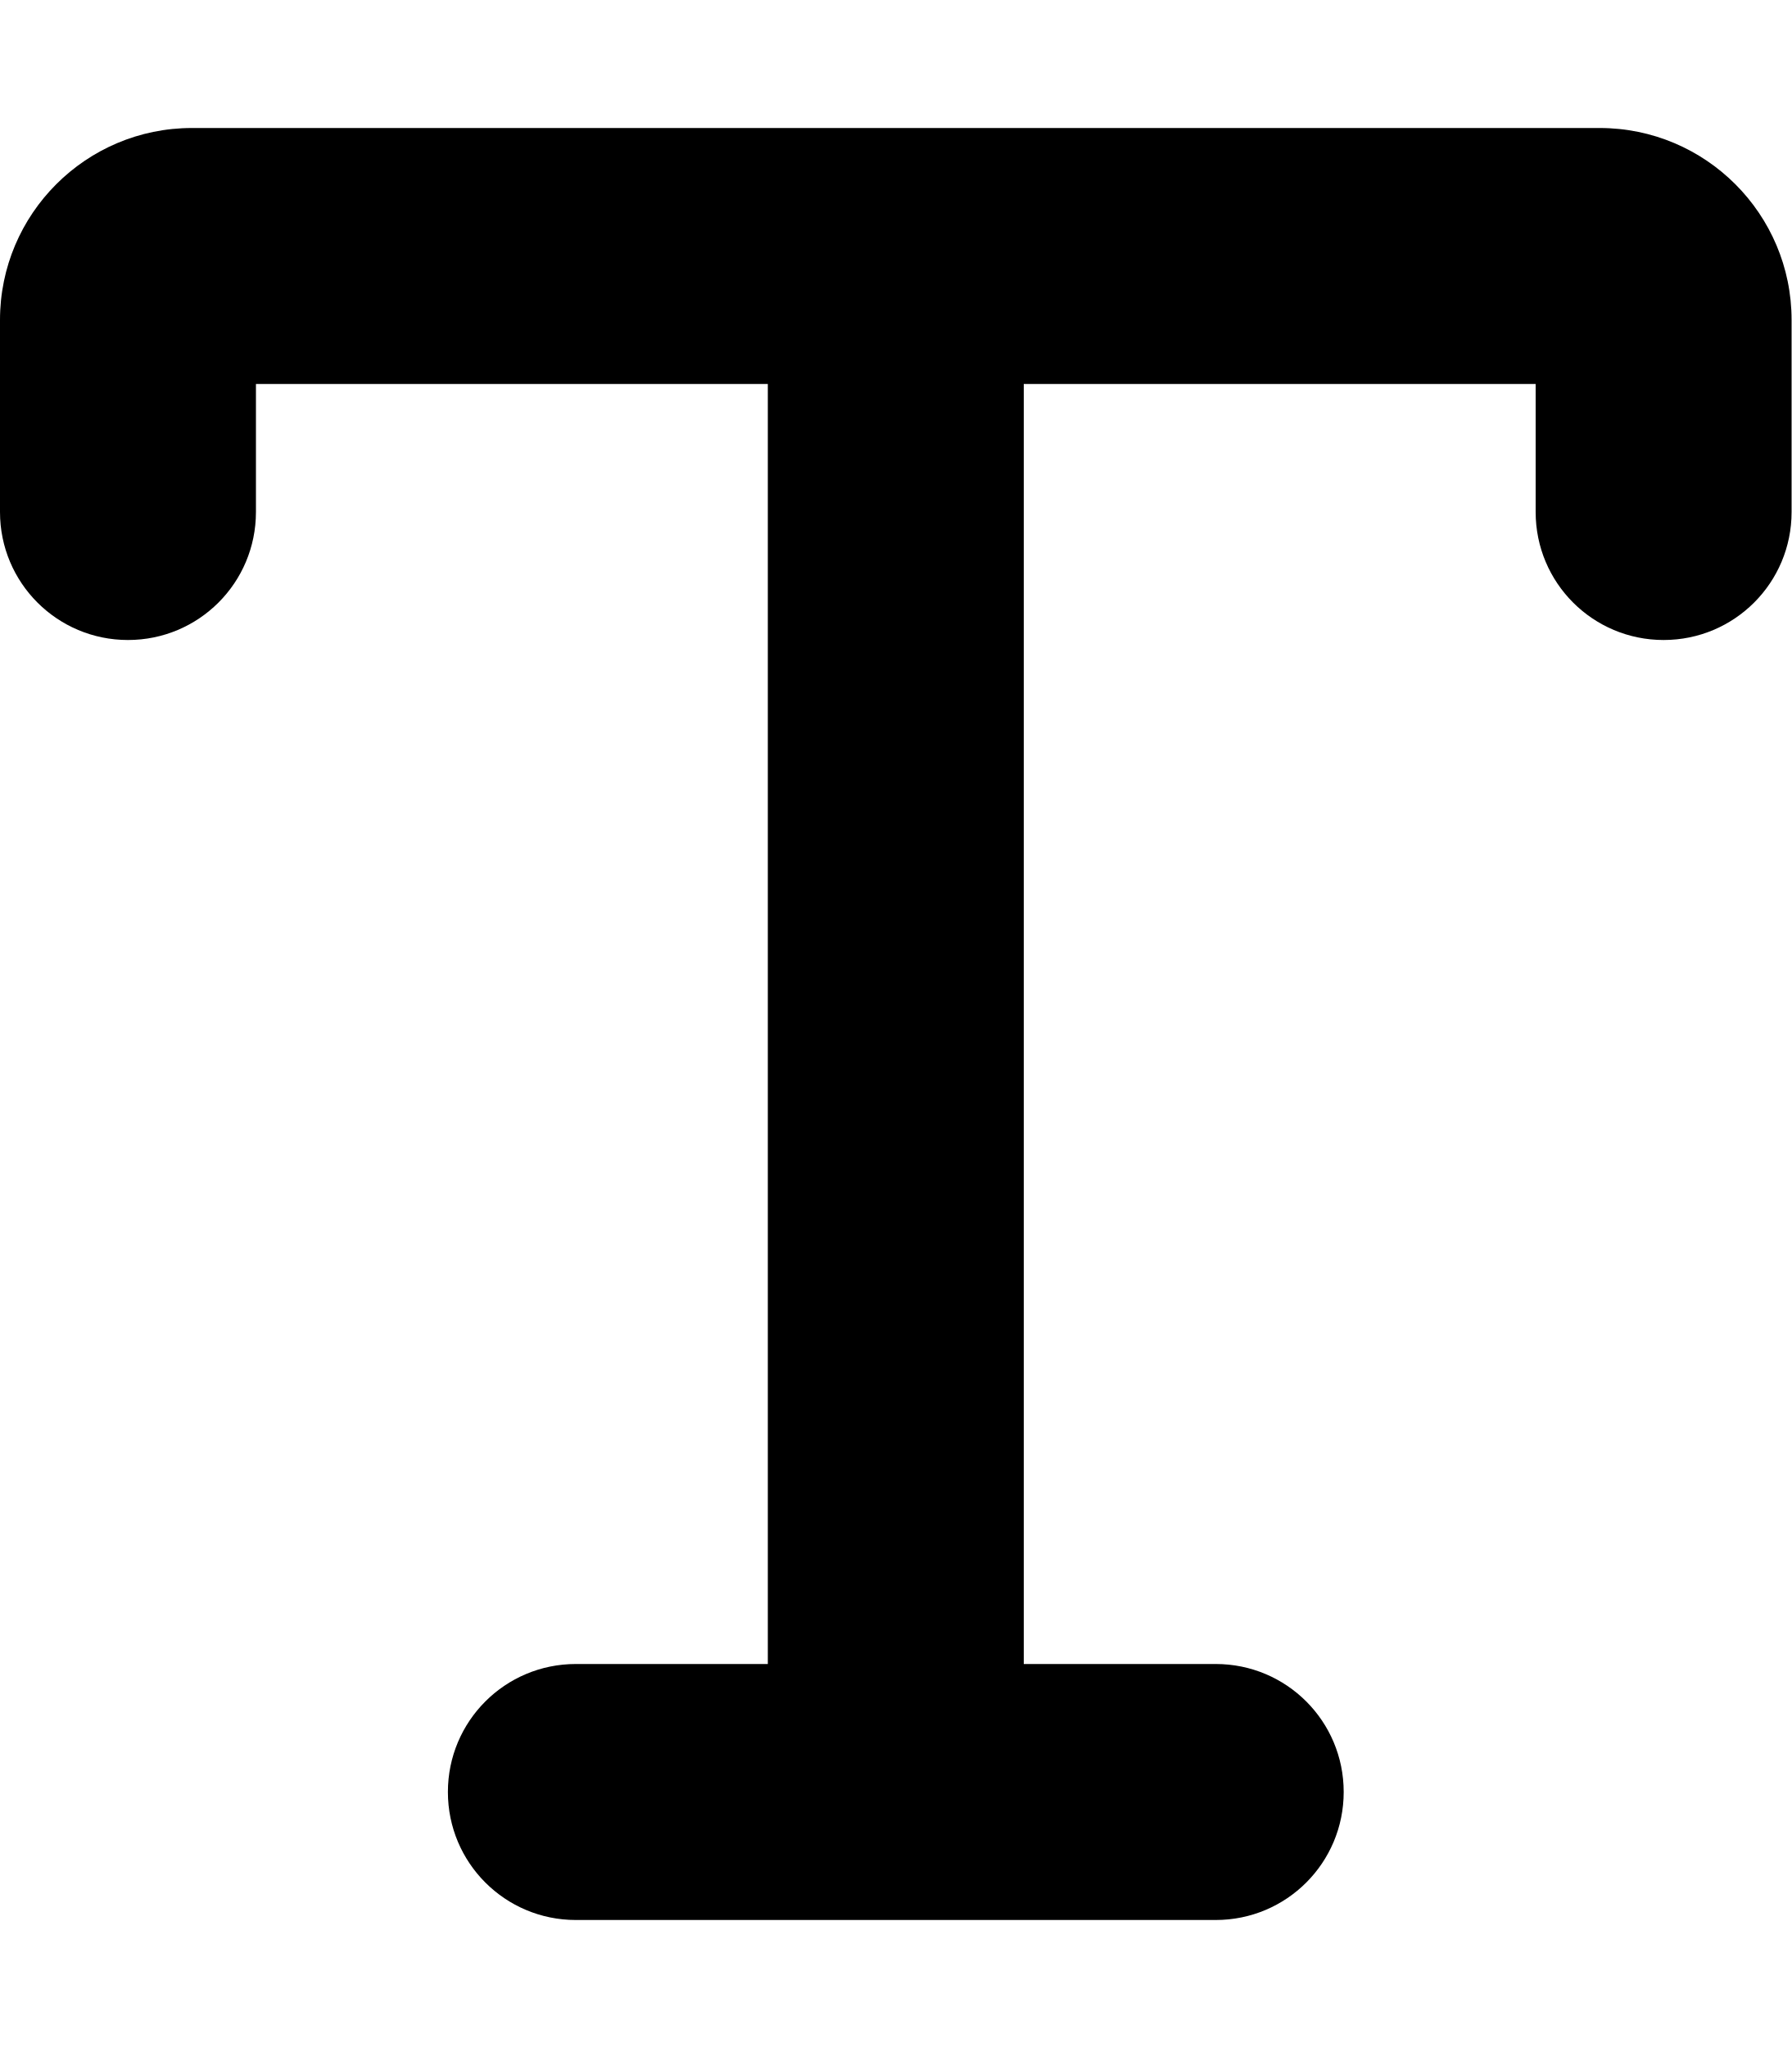
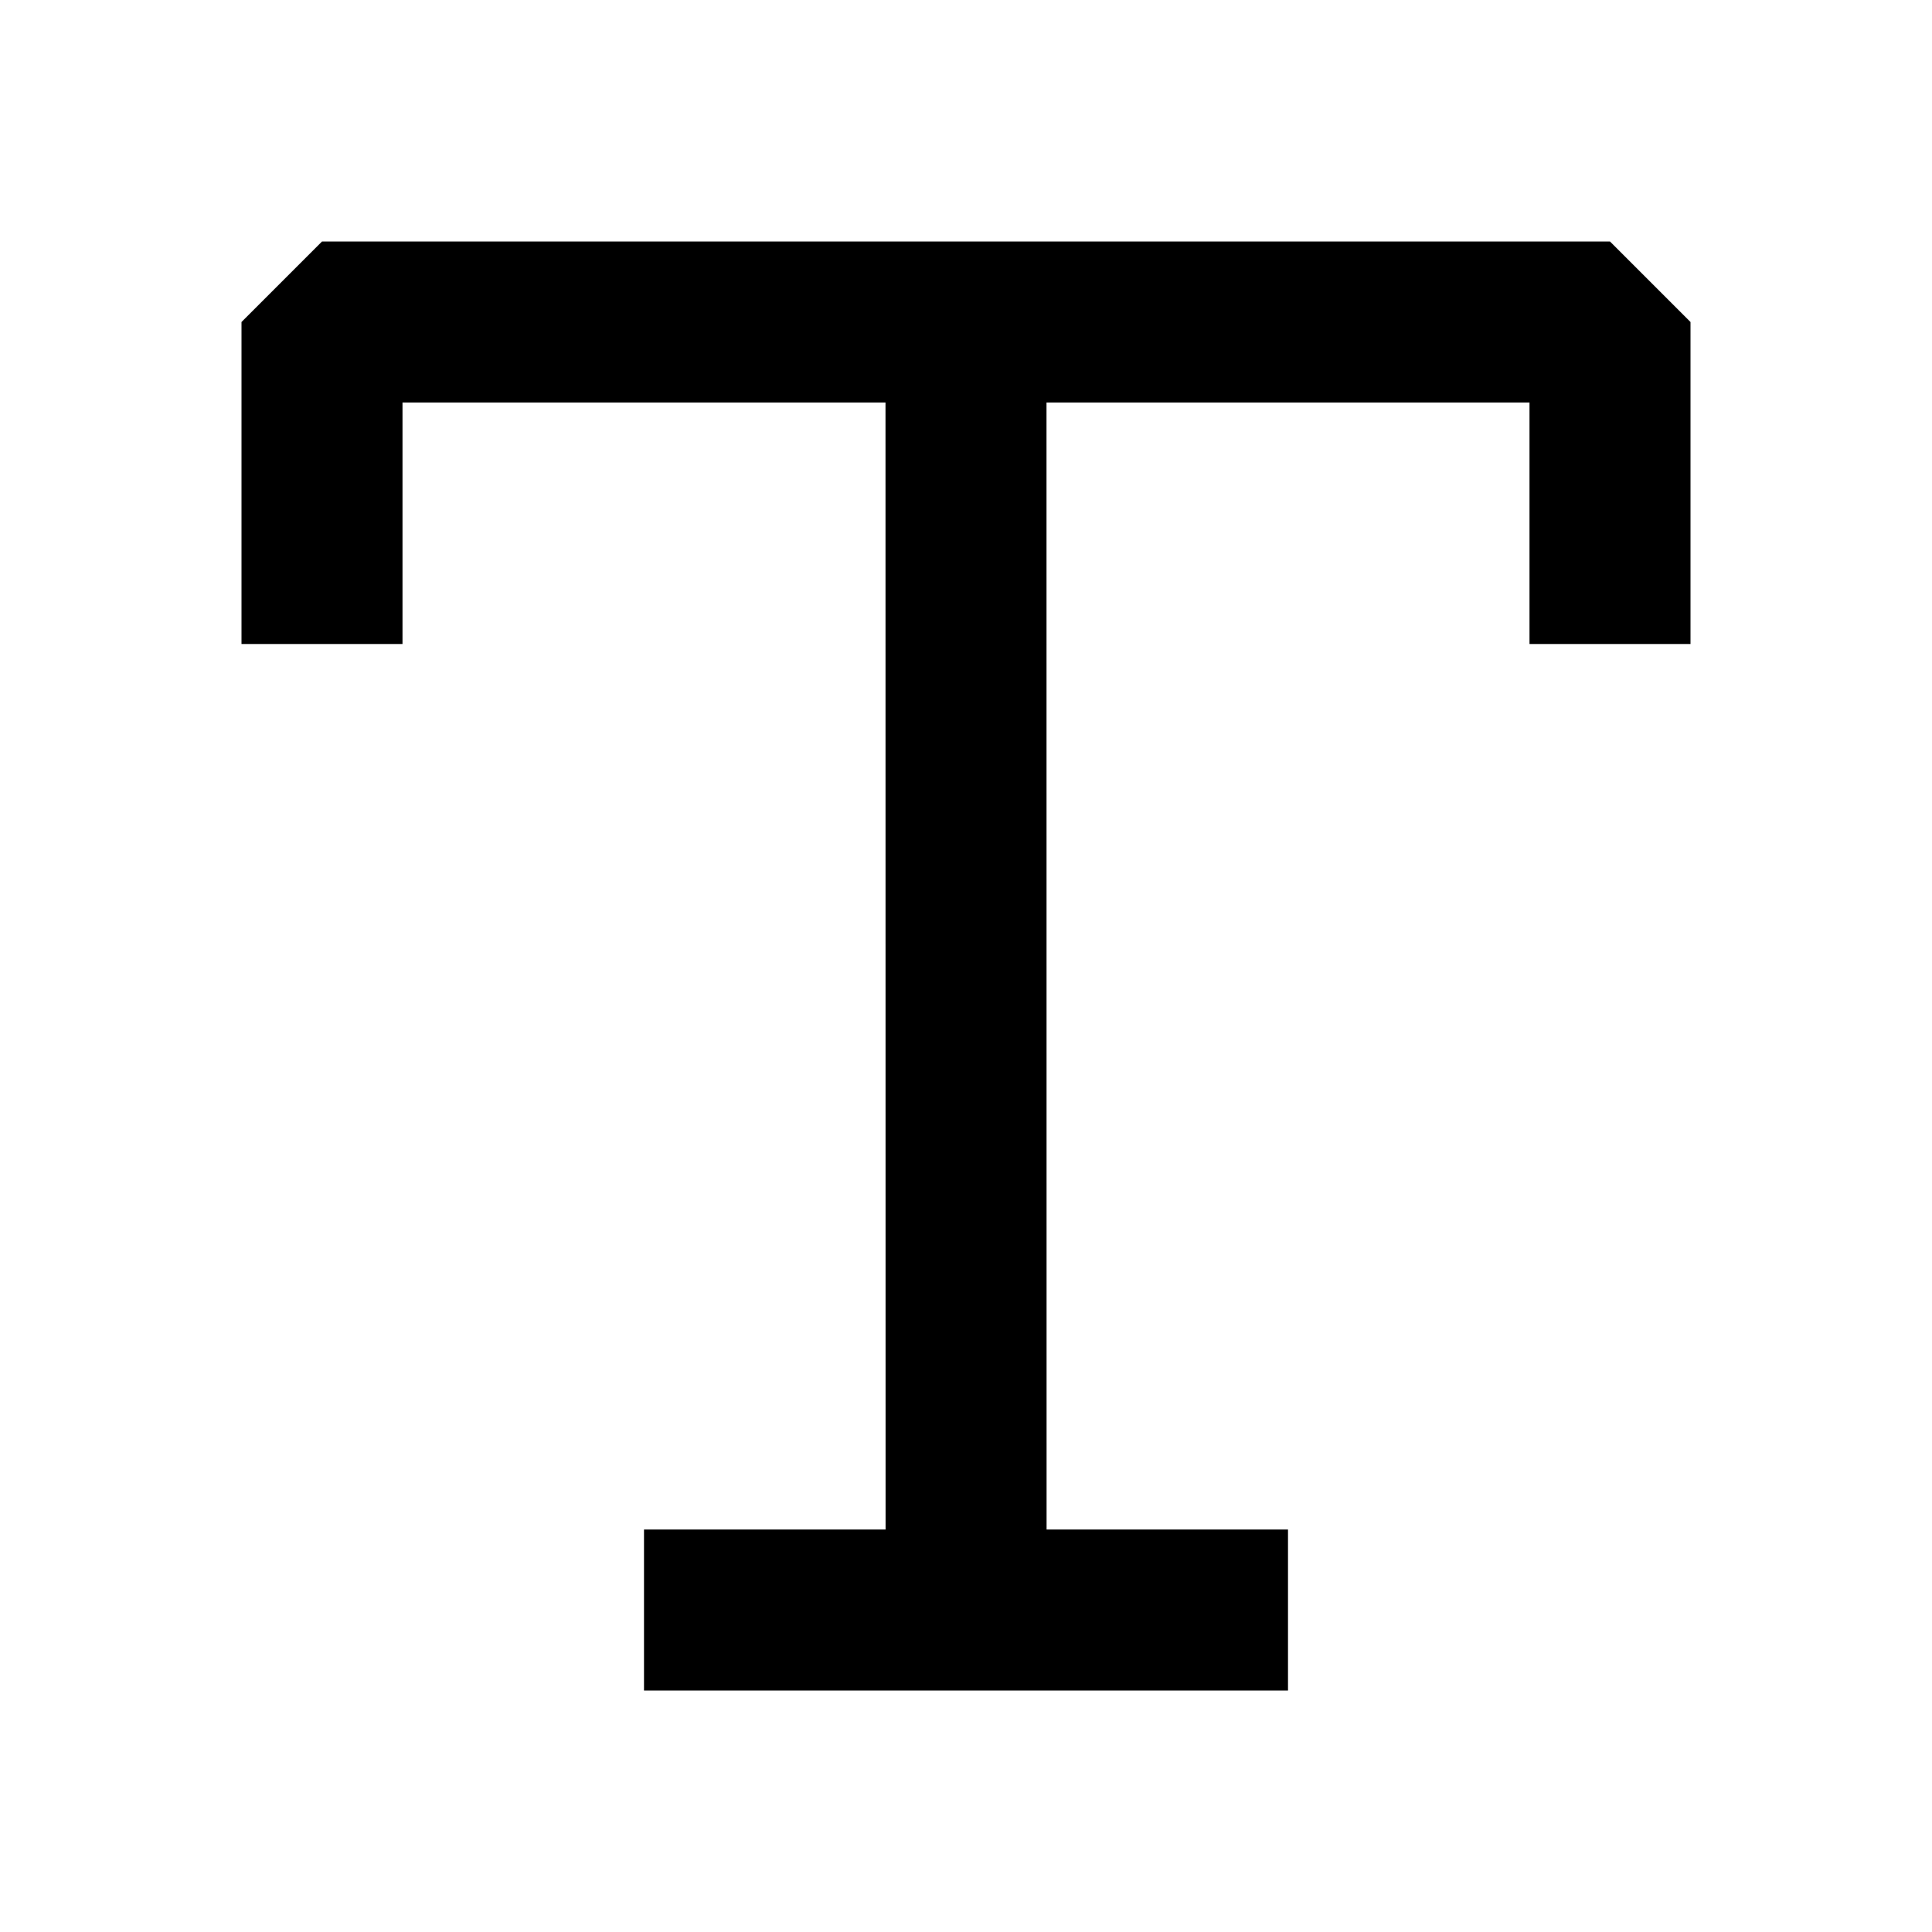
- <svg xmlns="http://www.w3.org/2000/svg" viewBox="0 0 448 512">
-   <path d="M64 96v32c0 17.7-14.3 32-32 32s-32-14.3-32-32V80C0 53.5 21.5 32 48 32H224 400c26.5 0 48 21.5 48 48v48c0 17.7-14.3 32-32 32s-32-14.3-32-32V96H256l0 320h48c17.7 0 32 14.3 32 32s-14.3 32-32 32H144c-17.7 0-32-14.3-32-32s14.3-32 32-32h48l0-320H64z" />
+ <svg aria-hidden="true" viewBox="0 0 24 24" fill="none" class="c-bxOhME c-bxOhME-dvzWZT-size-medium c-bxOhME-iPJLV-css">
+   <path fill="currentColor" d="m20 3 1 1v4h-2V5h-6l.001 14H16v2H8v-2h3.001L11 5H5v3H3V4l1-1h16Z" />
</svg>
